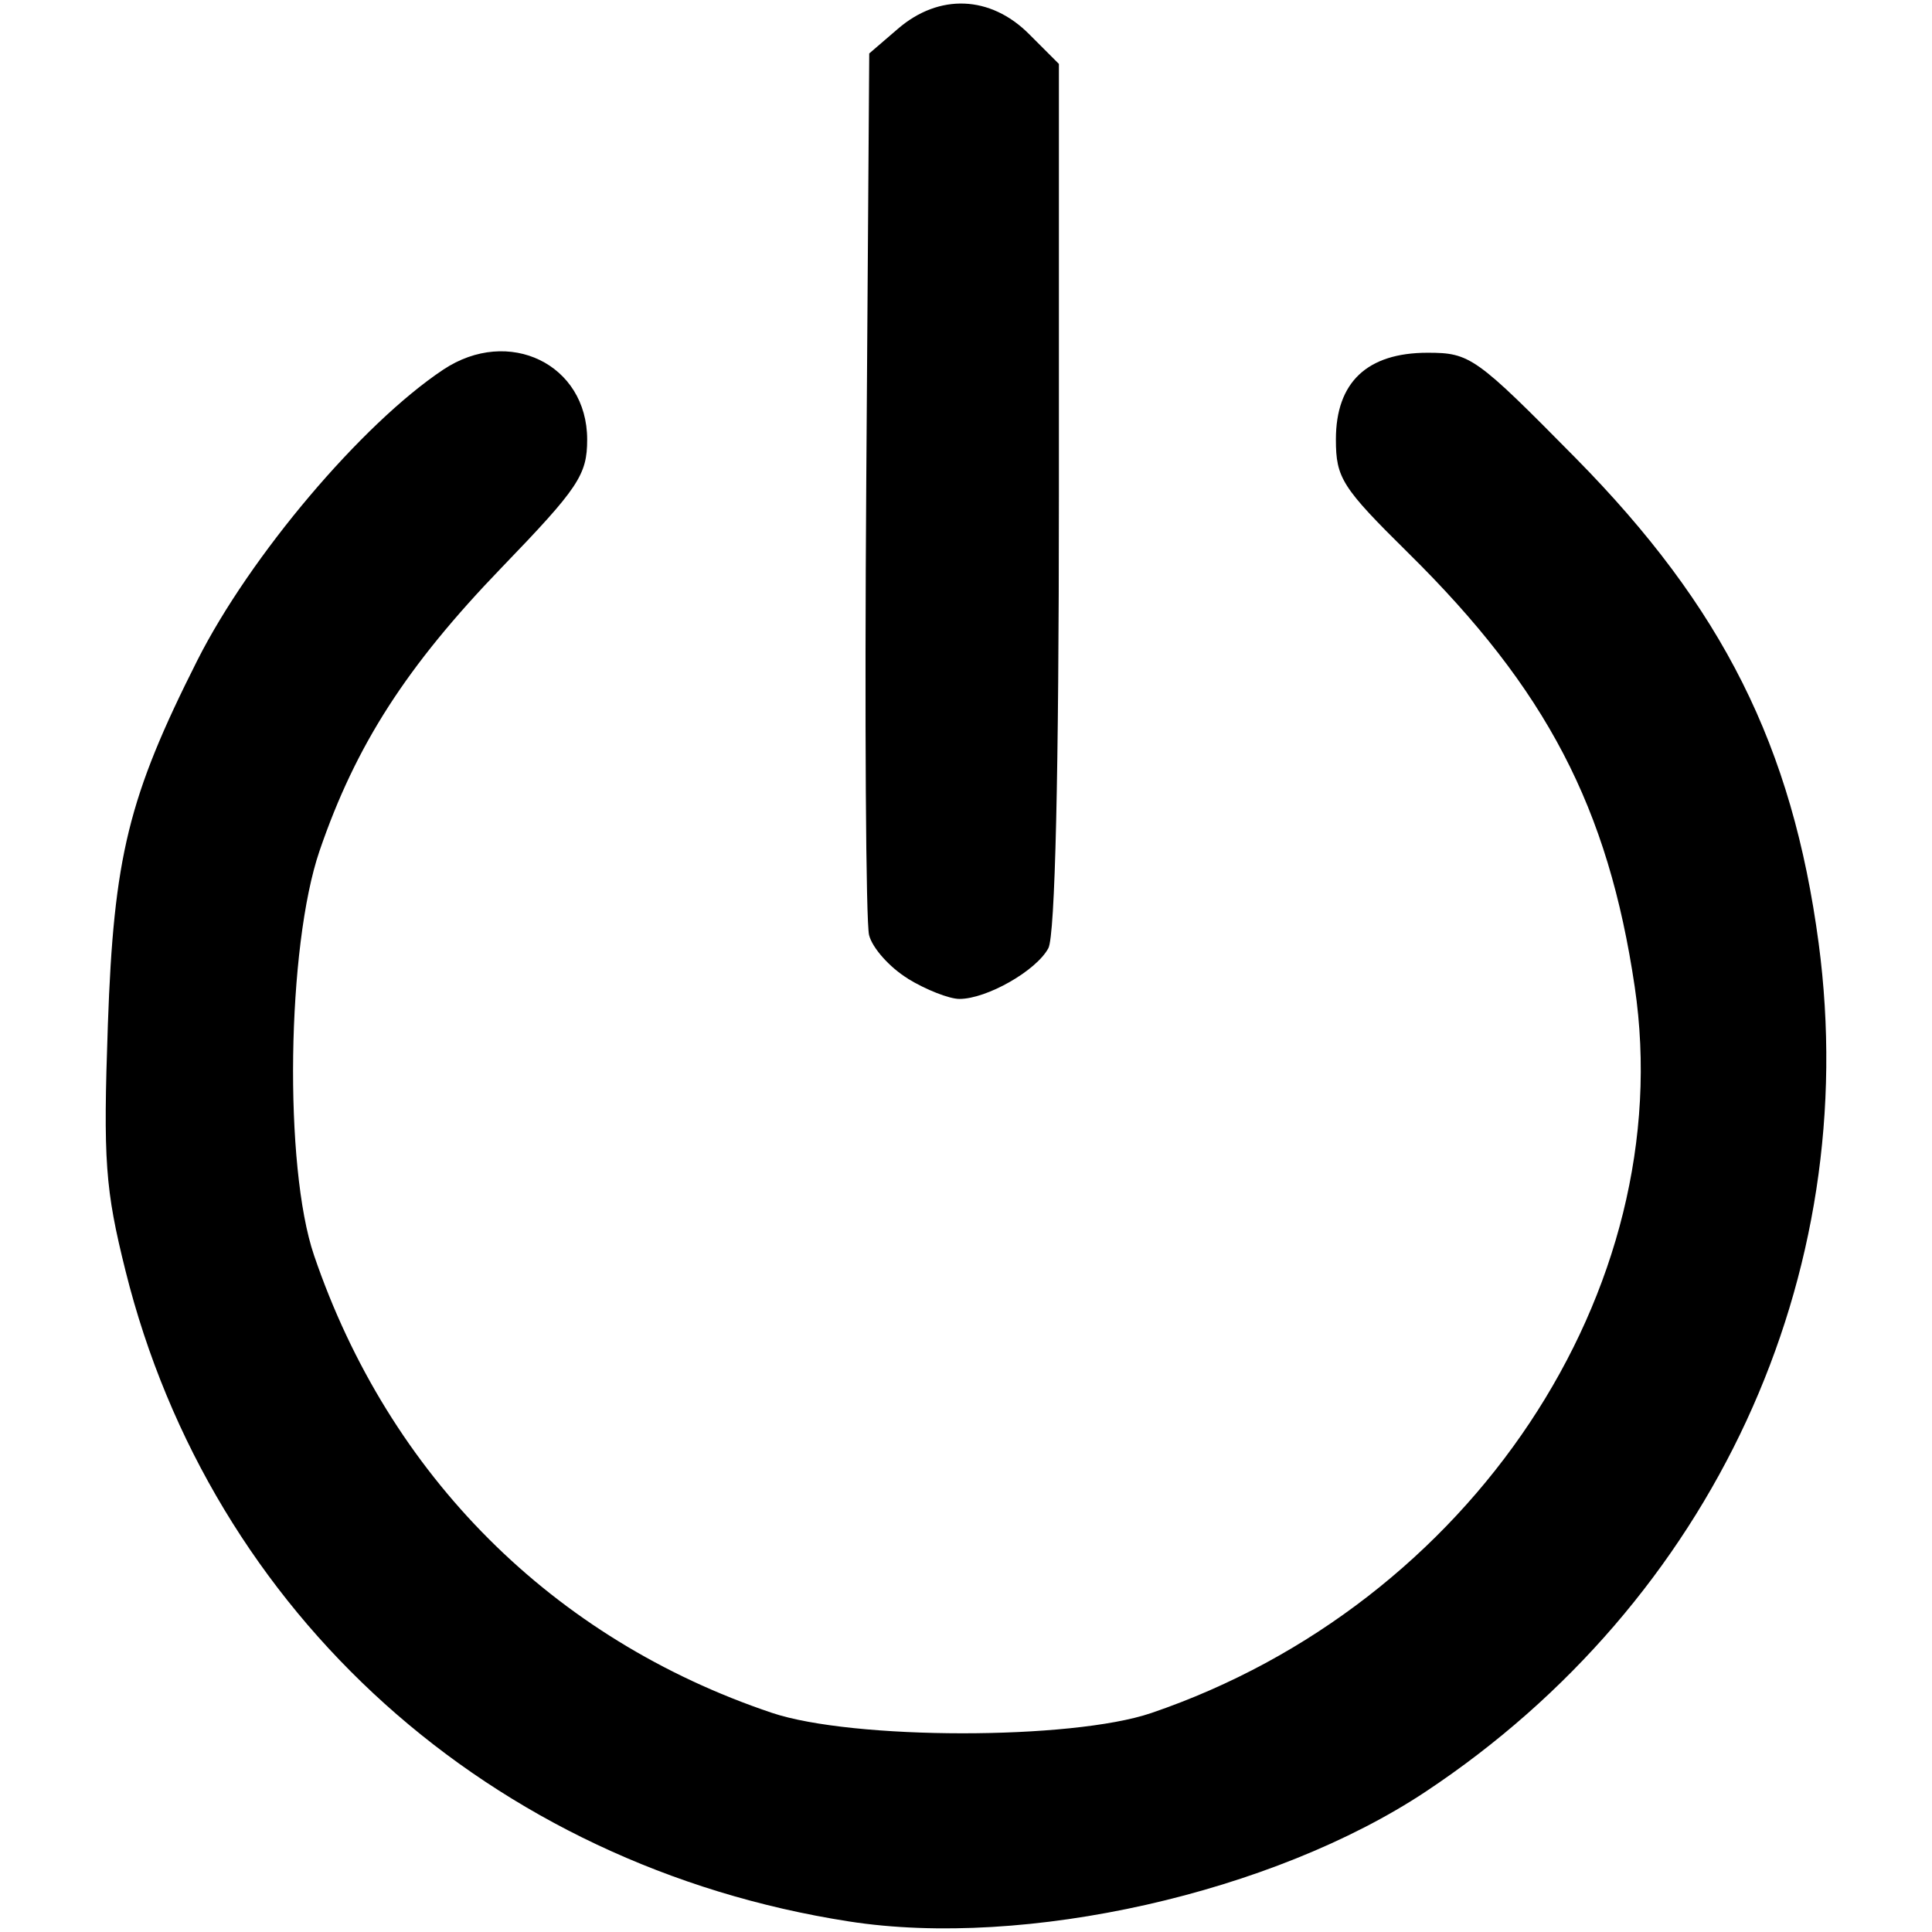
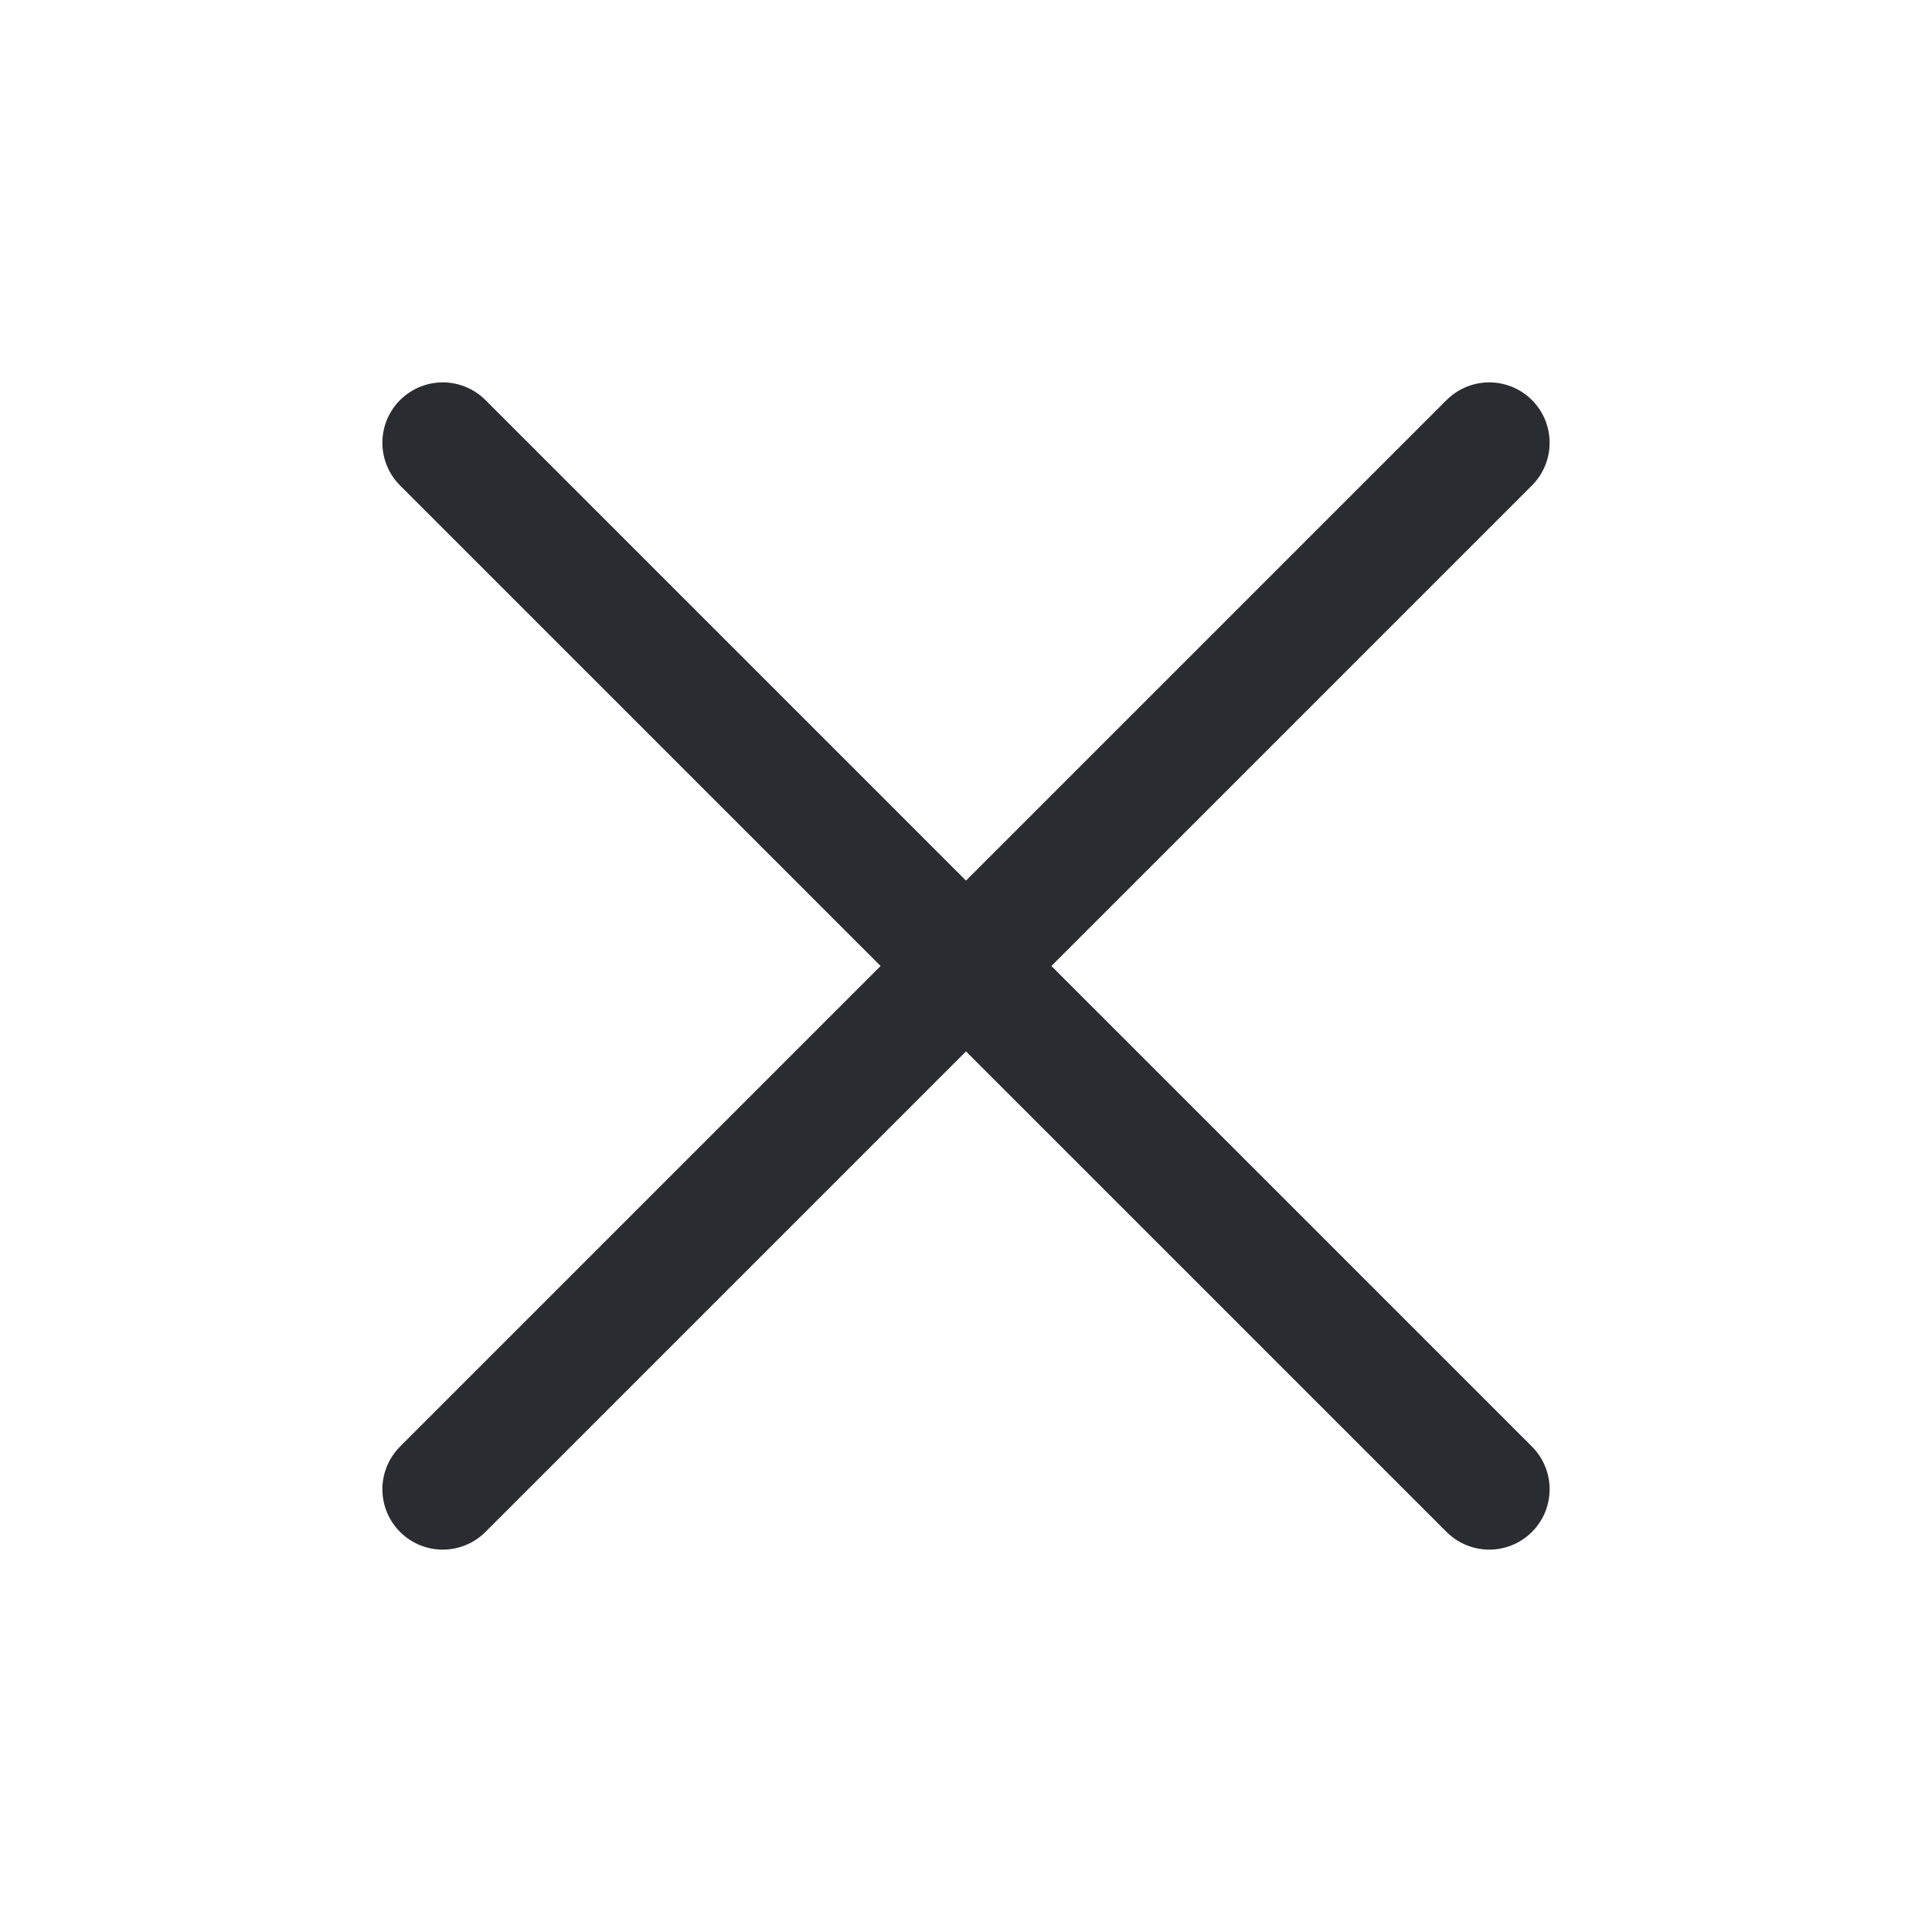
- <svg xmlns="http://www.w3.org/2000/svg" width="24" height="24" viewBox="0 0 24 24" version="1.1" id="svg1" xml:space="preserve">
-   <defs id="defs1" />
-   <g id="layer1">
-     <path style="fill:#000000;stroke-width:0.127" d="M 10.548,23.869 C 6.096,23.177 2.622,20.053 1.559,15.786 1.306,14.77 1.281,14.423 1.34,12.728 1.413,10.642 1.595,9.902 2.451,8.204 3.106,6.907 4.494,5.266 5.506,4.592 6.319,4.051 7.294,4.524 7.294,5.46 c 0,0.439 -0.107,0.6 -1.061,1.589 -1.185,1.229 -1.813,2.206 -2.263,3.519 -0.407,1.188 -0.445,3.924 -0.069,5.026 0.932,2.736 2.963,4.767 5.686,5.683 1.004,0.338 3.725,0.34 4.714,0.003 3.968,-1.351 6.564,-5.251 6.006,-9.022 C 19.978,10.033 19.211,8.563 17.495,6.87 16.67,6.056 16.595,5.938 16.595,5.459 c 0,-0.71 0.388,-1.077 1.139,-1.077 0.528,0 0.599,0.051 1.839,1.308 1.827,1.853 2.693,3.582 3.019,6.027 0.551,4.138 -1.318,8.174 -4.881,10.539 -1.897,1.259 -4.977,1.953 -7.163,1.613 z m 0.731,-11.712 c -0.226,-0.138 -0.443,-0.381 -0.483,-0.541 -0.04,-0.16 -0.056,-2.689 -0.035,-5.621 l 0.037,-5.331 0.357,-0.307 c 0.511,-0.44 1.148,-0.414 1.627,0.065 l 0.372,0.372 v 5.37 c 0,3.439 -0.047,5.458 -0.131,5.615 -0.15,0.28 -0.765,0.63 -1.105,0.63 -0.126,-2.67e-4 -0.414,-0.113 -0.64,-0.251 z" id="path1" />
+ <svg xmlns="http://www.w3.org/2000/svg" version="1.1" width="24px" height="24px" viewBox="0 0 24 24">
+   <g fill="none" stroke="#292D32" stroke-width="1.5" stroke-linecap="round" stroke-linejoin="round">
+     <path d="M5.5 5.5l13 13" />
+     <path d="M18.5 5.5l-13 13" />
  </g>
</svg>
